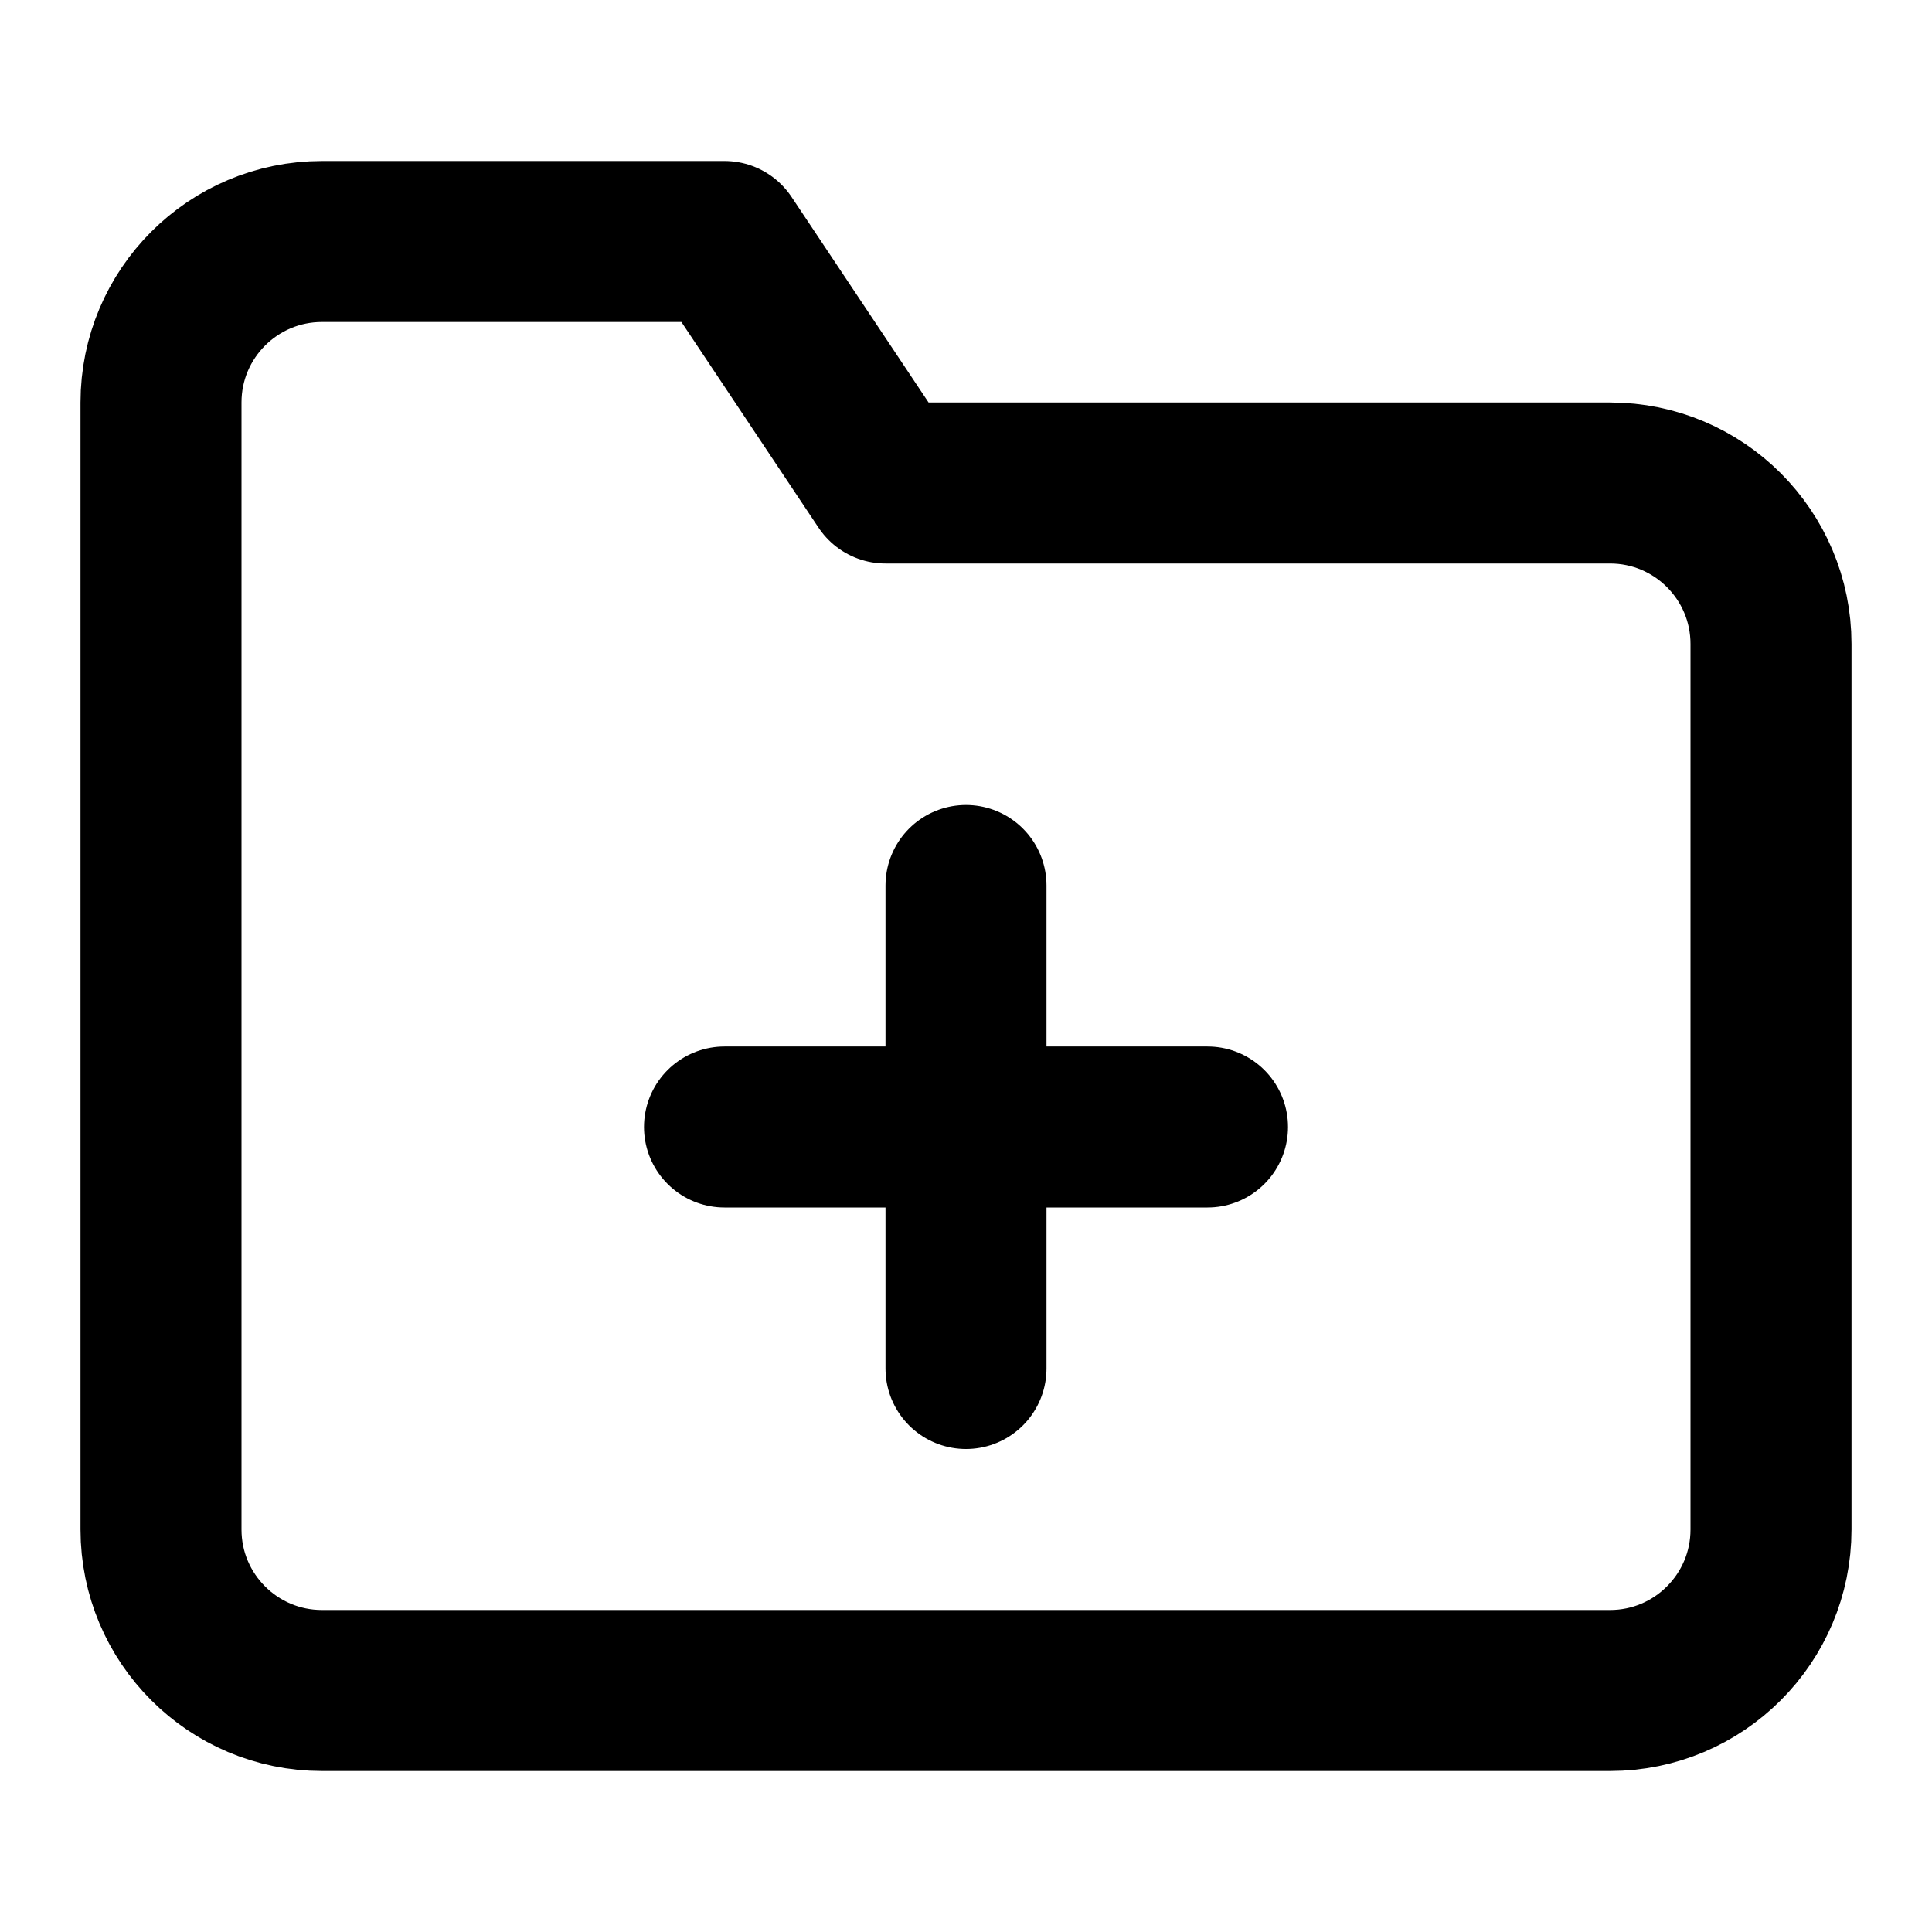
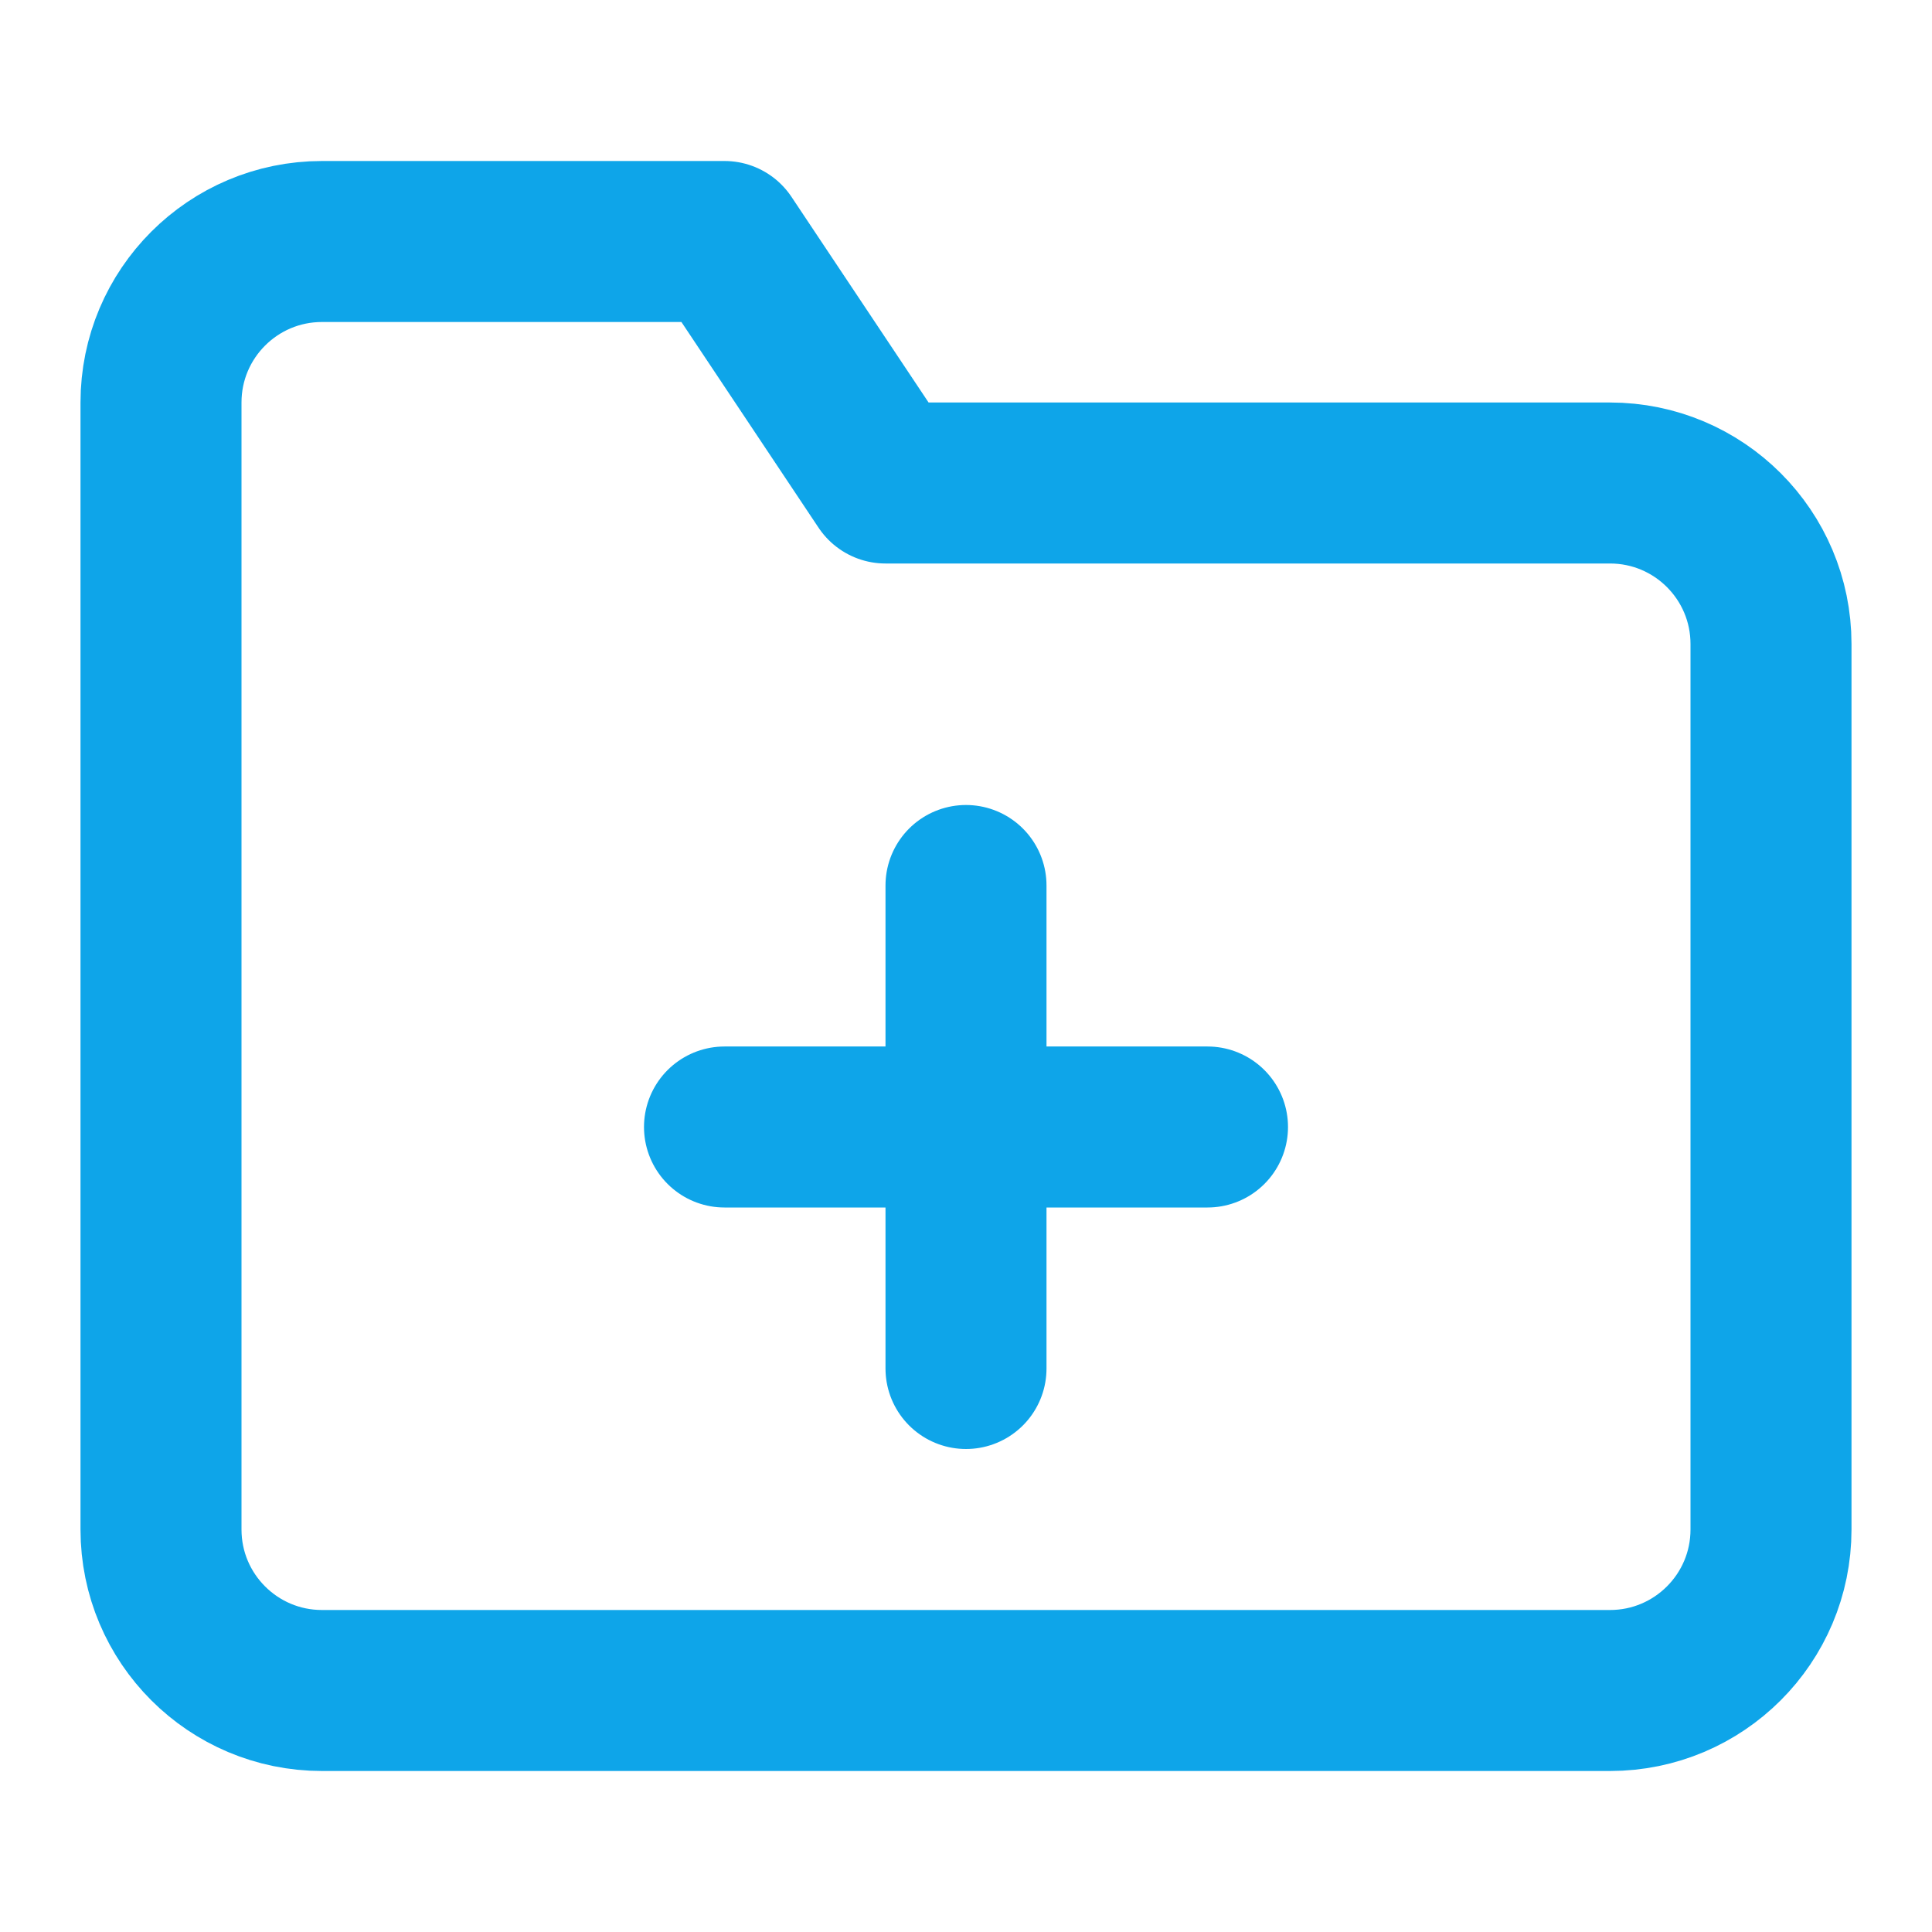
- <svg xmlns="http://www.w3.org/2000/svg" width="24" height="24" viewBox="0 0 24 24" fill="none" stroke="currentColor" stroke-width="2" stroke-linecap="round" stroke-linejoin="round">
+ <svg xmlns="http://www.w3.org/2000/svg" width="24" height="24" viewBox="0 0 24 24" fill="none" stroke="#0ea5e9" stroke-width="2" stroke-linecap="round" stroke-linejoin="round">
  <path d="M22 19a2 2 0 0 1-2 2H4a2 2 0 0 1-2-2V5a2 2 0 0 1 2-2h5l2 3h9a2 2 0 0 1 2 2z" />
  <line x1="12" y1="11" x2="12" y2="17" />
  <line x1="9" y1="14" x2="15" y2="14" />
</svg>
